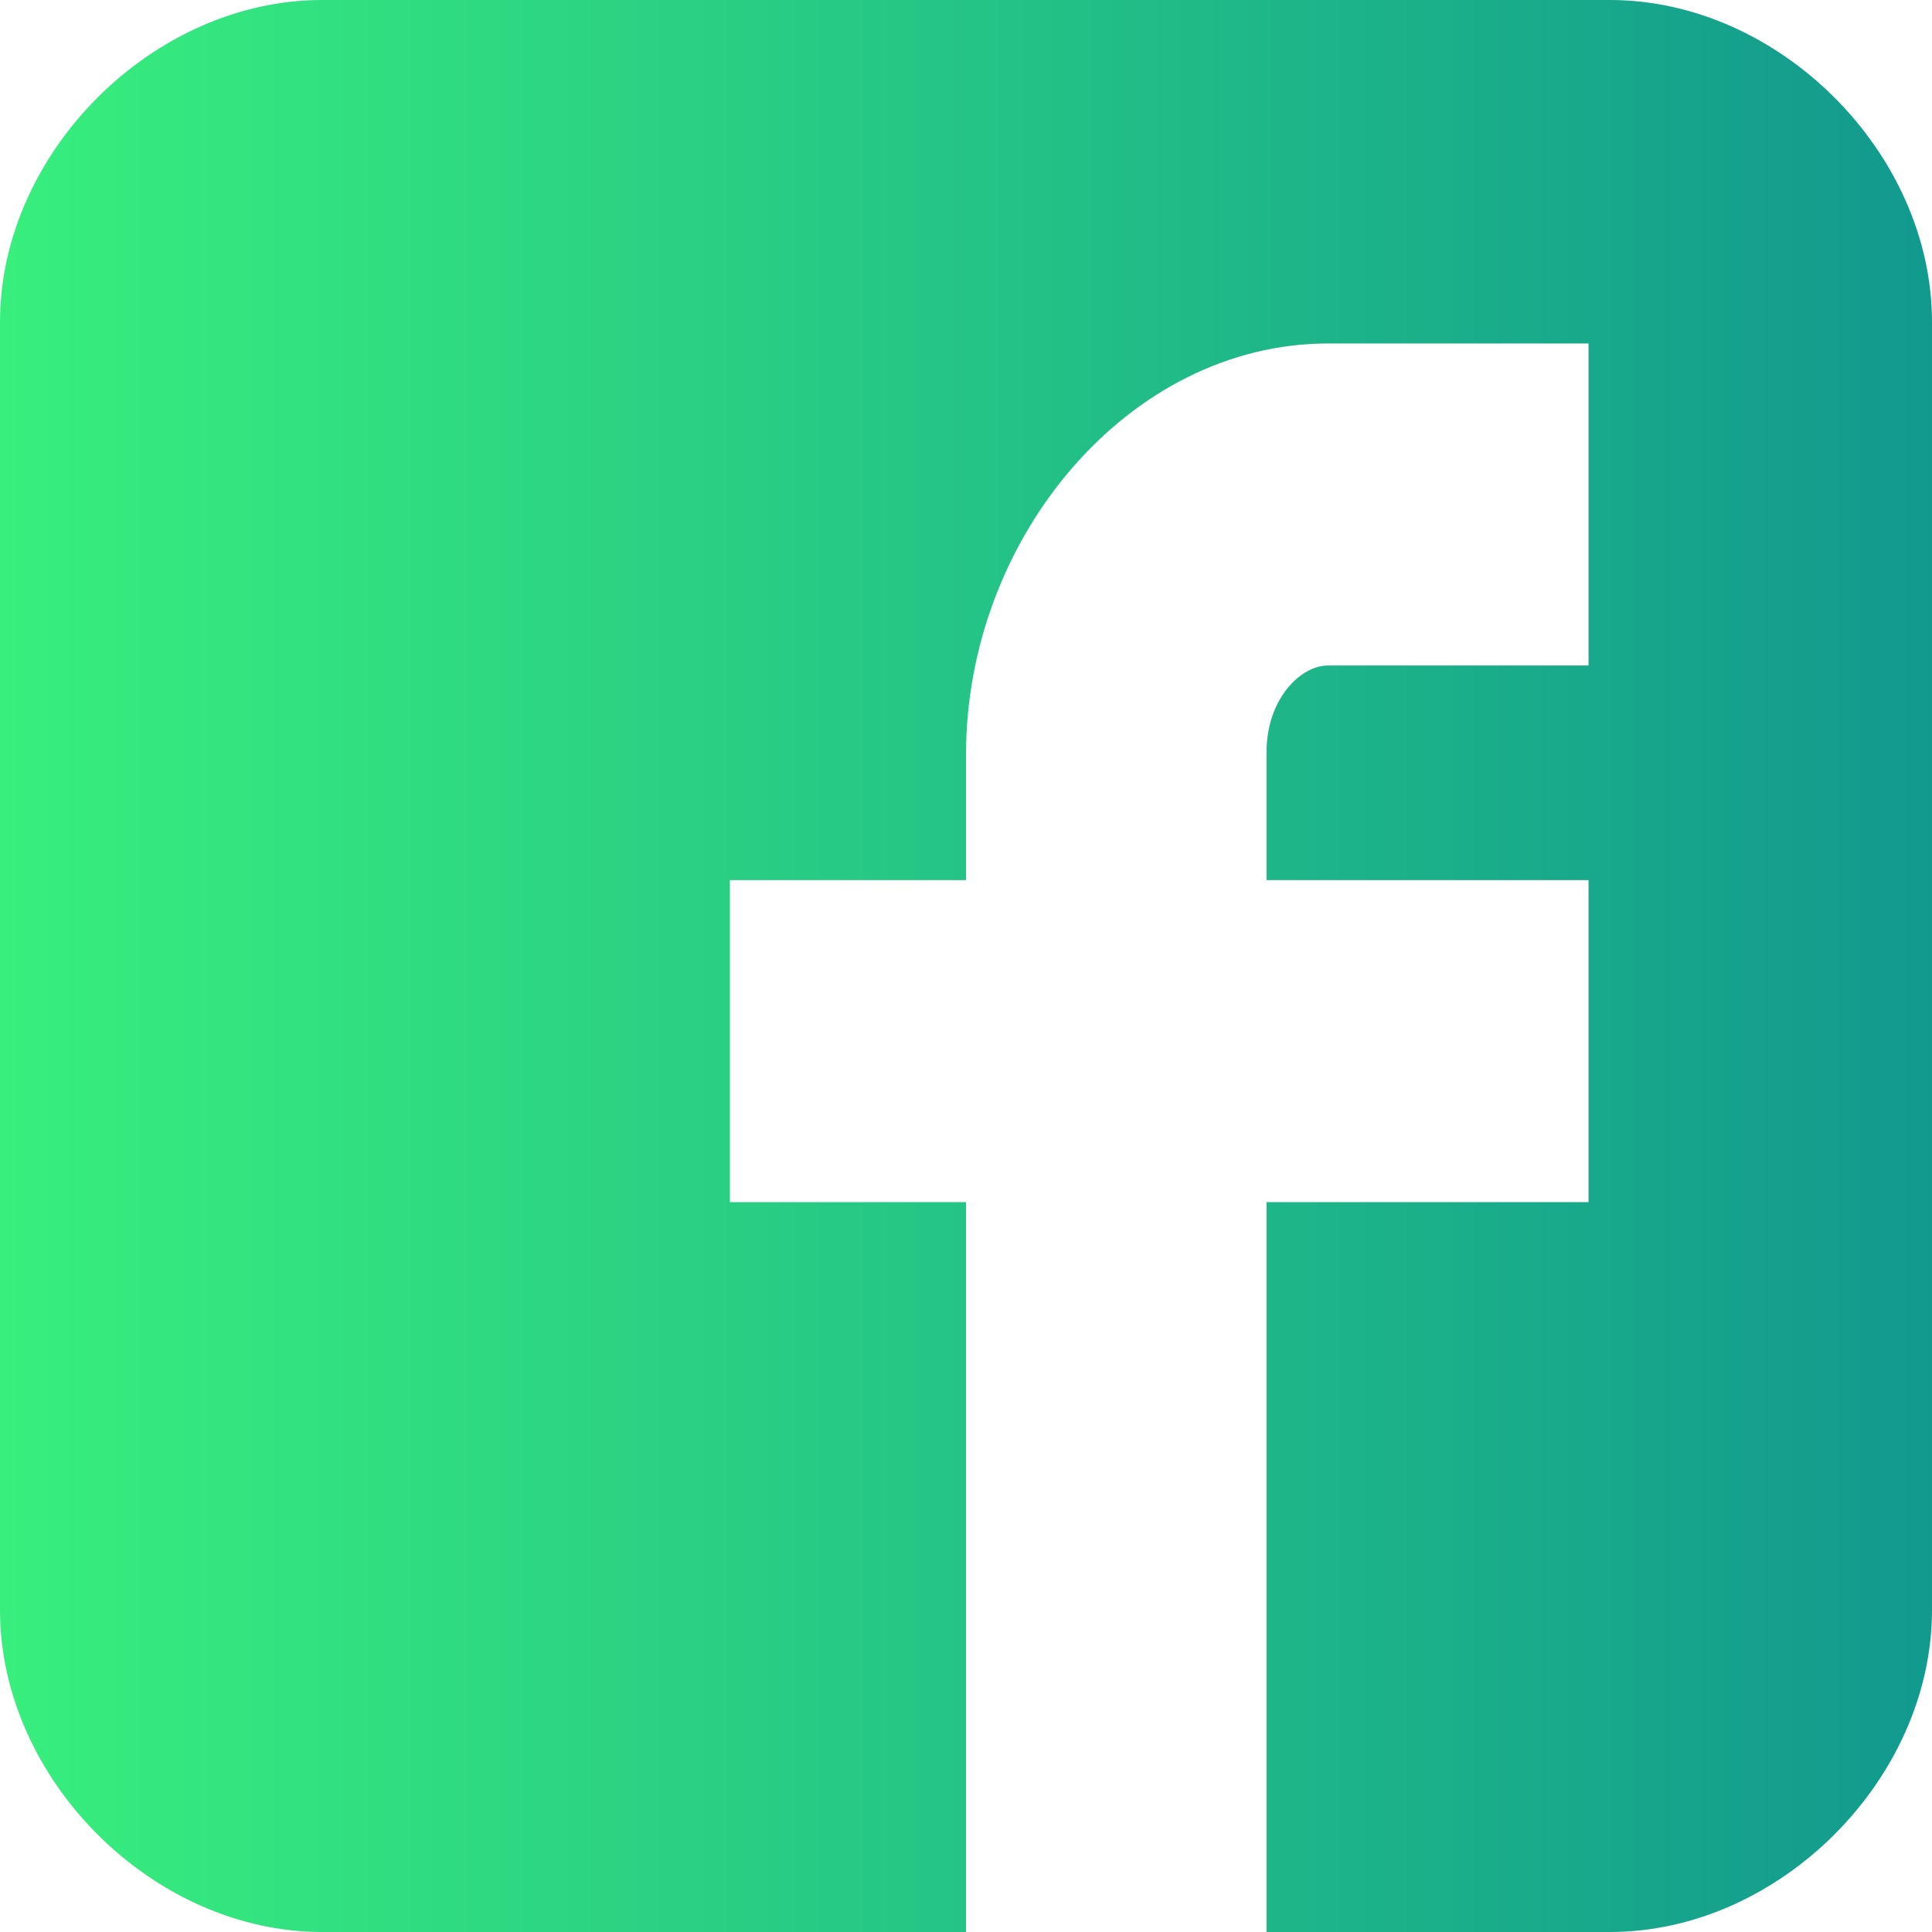
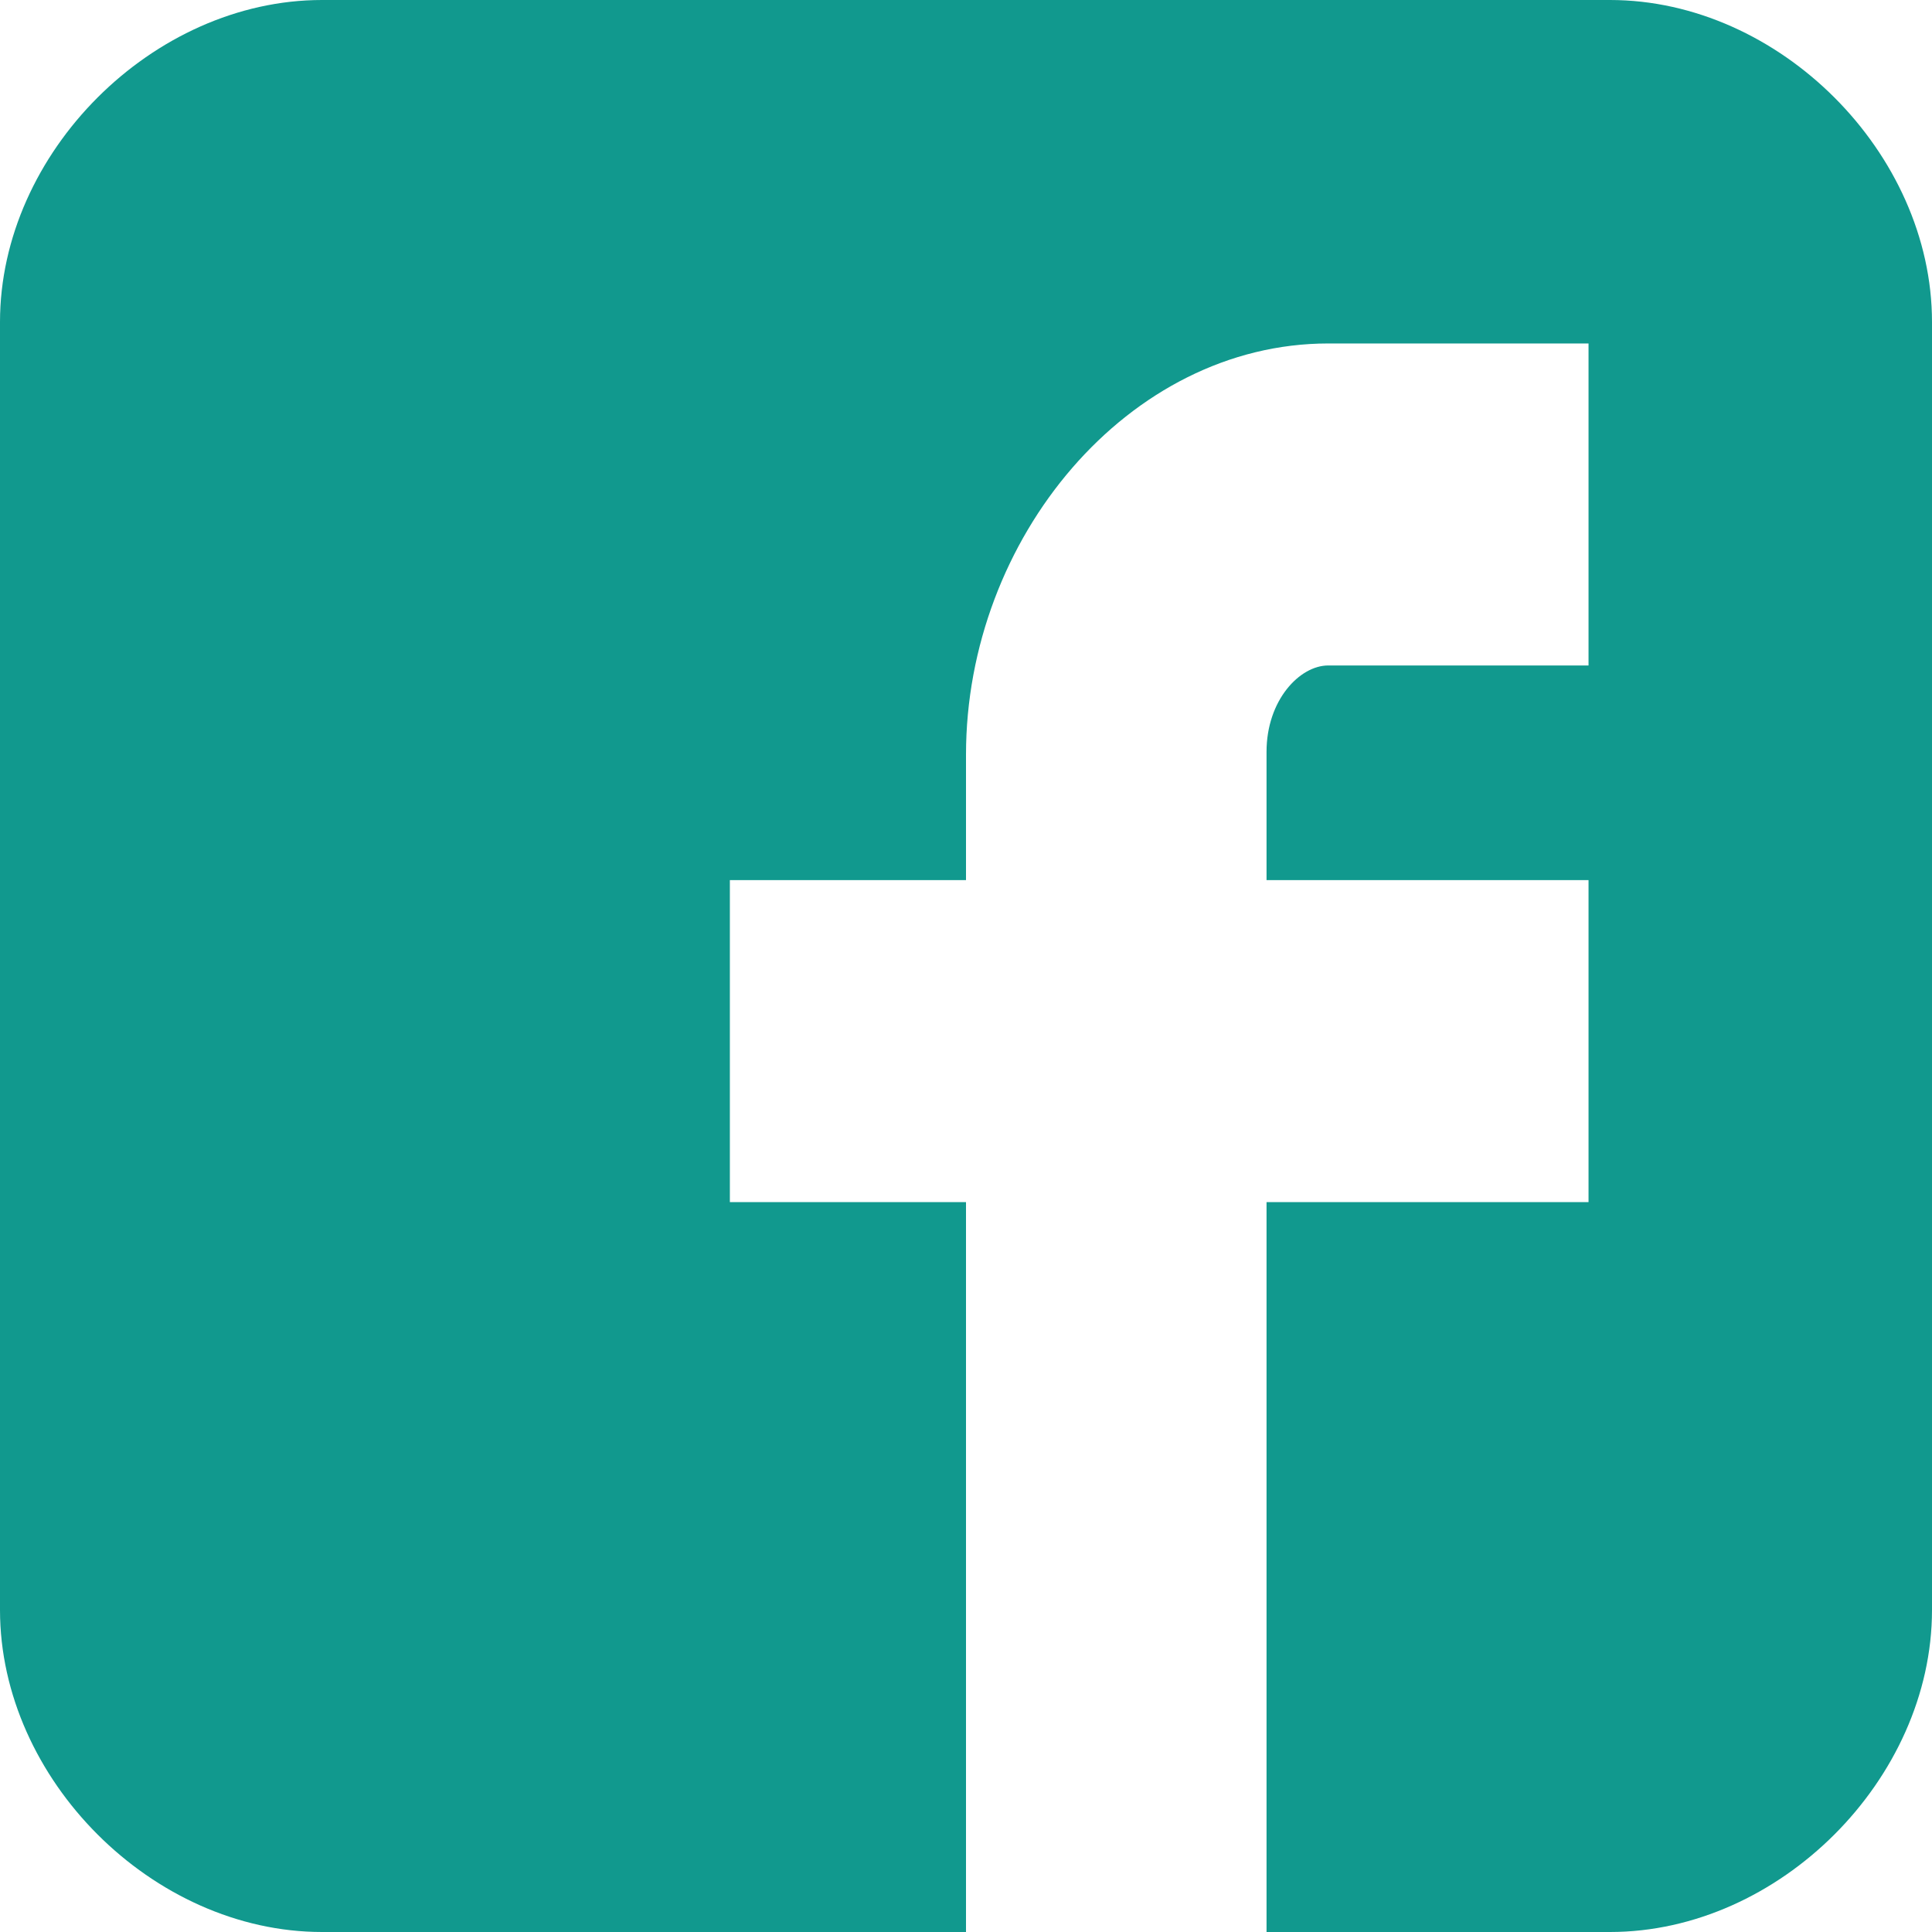
<svg xmlns="http://www.w3.org/2000/svg" version="1.1" id="Capa_1" x="0px" y="0px" width="90px" height="90px" viewBox="0 0 90 90" style="enable-background:new 0 0 90 90;" xml:space="preserve">
  <defs>
    <linearGradient id="grad1" x1="0%" y1="0%" x2="100%" y2="0%">
      <stop offset="0%" style="stop-color:#38ef7d;stop-opacity:1" />
      <stop offset="100%" style="stop-color:#11998e;stop-opacity:1" />
    </linearGradient>
  </defs>
  <g>
-     <path fill="url(#grad1)" id="Facebook__x28_alt_x29_" d="M90,15.001C90,7.119,82.884,0,75,0H15C7.116,0,0,7.119,0,15.001v59.998   C0,82.881,7.116,90,15.001,90H45V56H34V41h11v-5.844C45,25.077,52.568,16,61.875,16H74v15H61.875C60.548,31,59,32.611,59,35.024V41   h15v15H59v34h16c7.884,0,15-7.119,15-15.001V15.001z" />
+     <path fill="#11998e" id="Facebook__x28_alt_x29_" d="M90,15.001C90,7.119,82.884,0,75,0H15C7.116,0,0,7.119,0,15.001v59.998   C0,82.881,7.116,90,15.001,90H45V56H34V41h11v-5.844C45,25.077,52.568,16,61.875,16H74v15H61.875C60.548,31,59,32.611,59,35.024V41   h15v15H59v34h16c7.884,0,15-7.119,15-15.001V15.001z" />
  </g>
  <g>
</g>
  <g>
</g>
  <g>
</g>
  <g>
</g>
  <g>
</g>
  <g>
</g>
  <g>
</g>
  <g>
</g>
  <g>
</g>
  <g>
</g>
  <g>
</g>
  <g>
</g>
  <g>
</g>
  <g>
</g>
  <g>
</g>
</svg>
